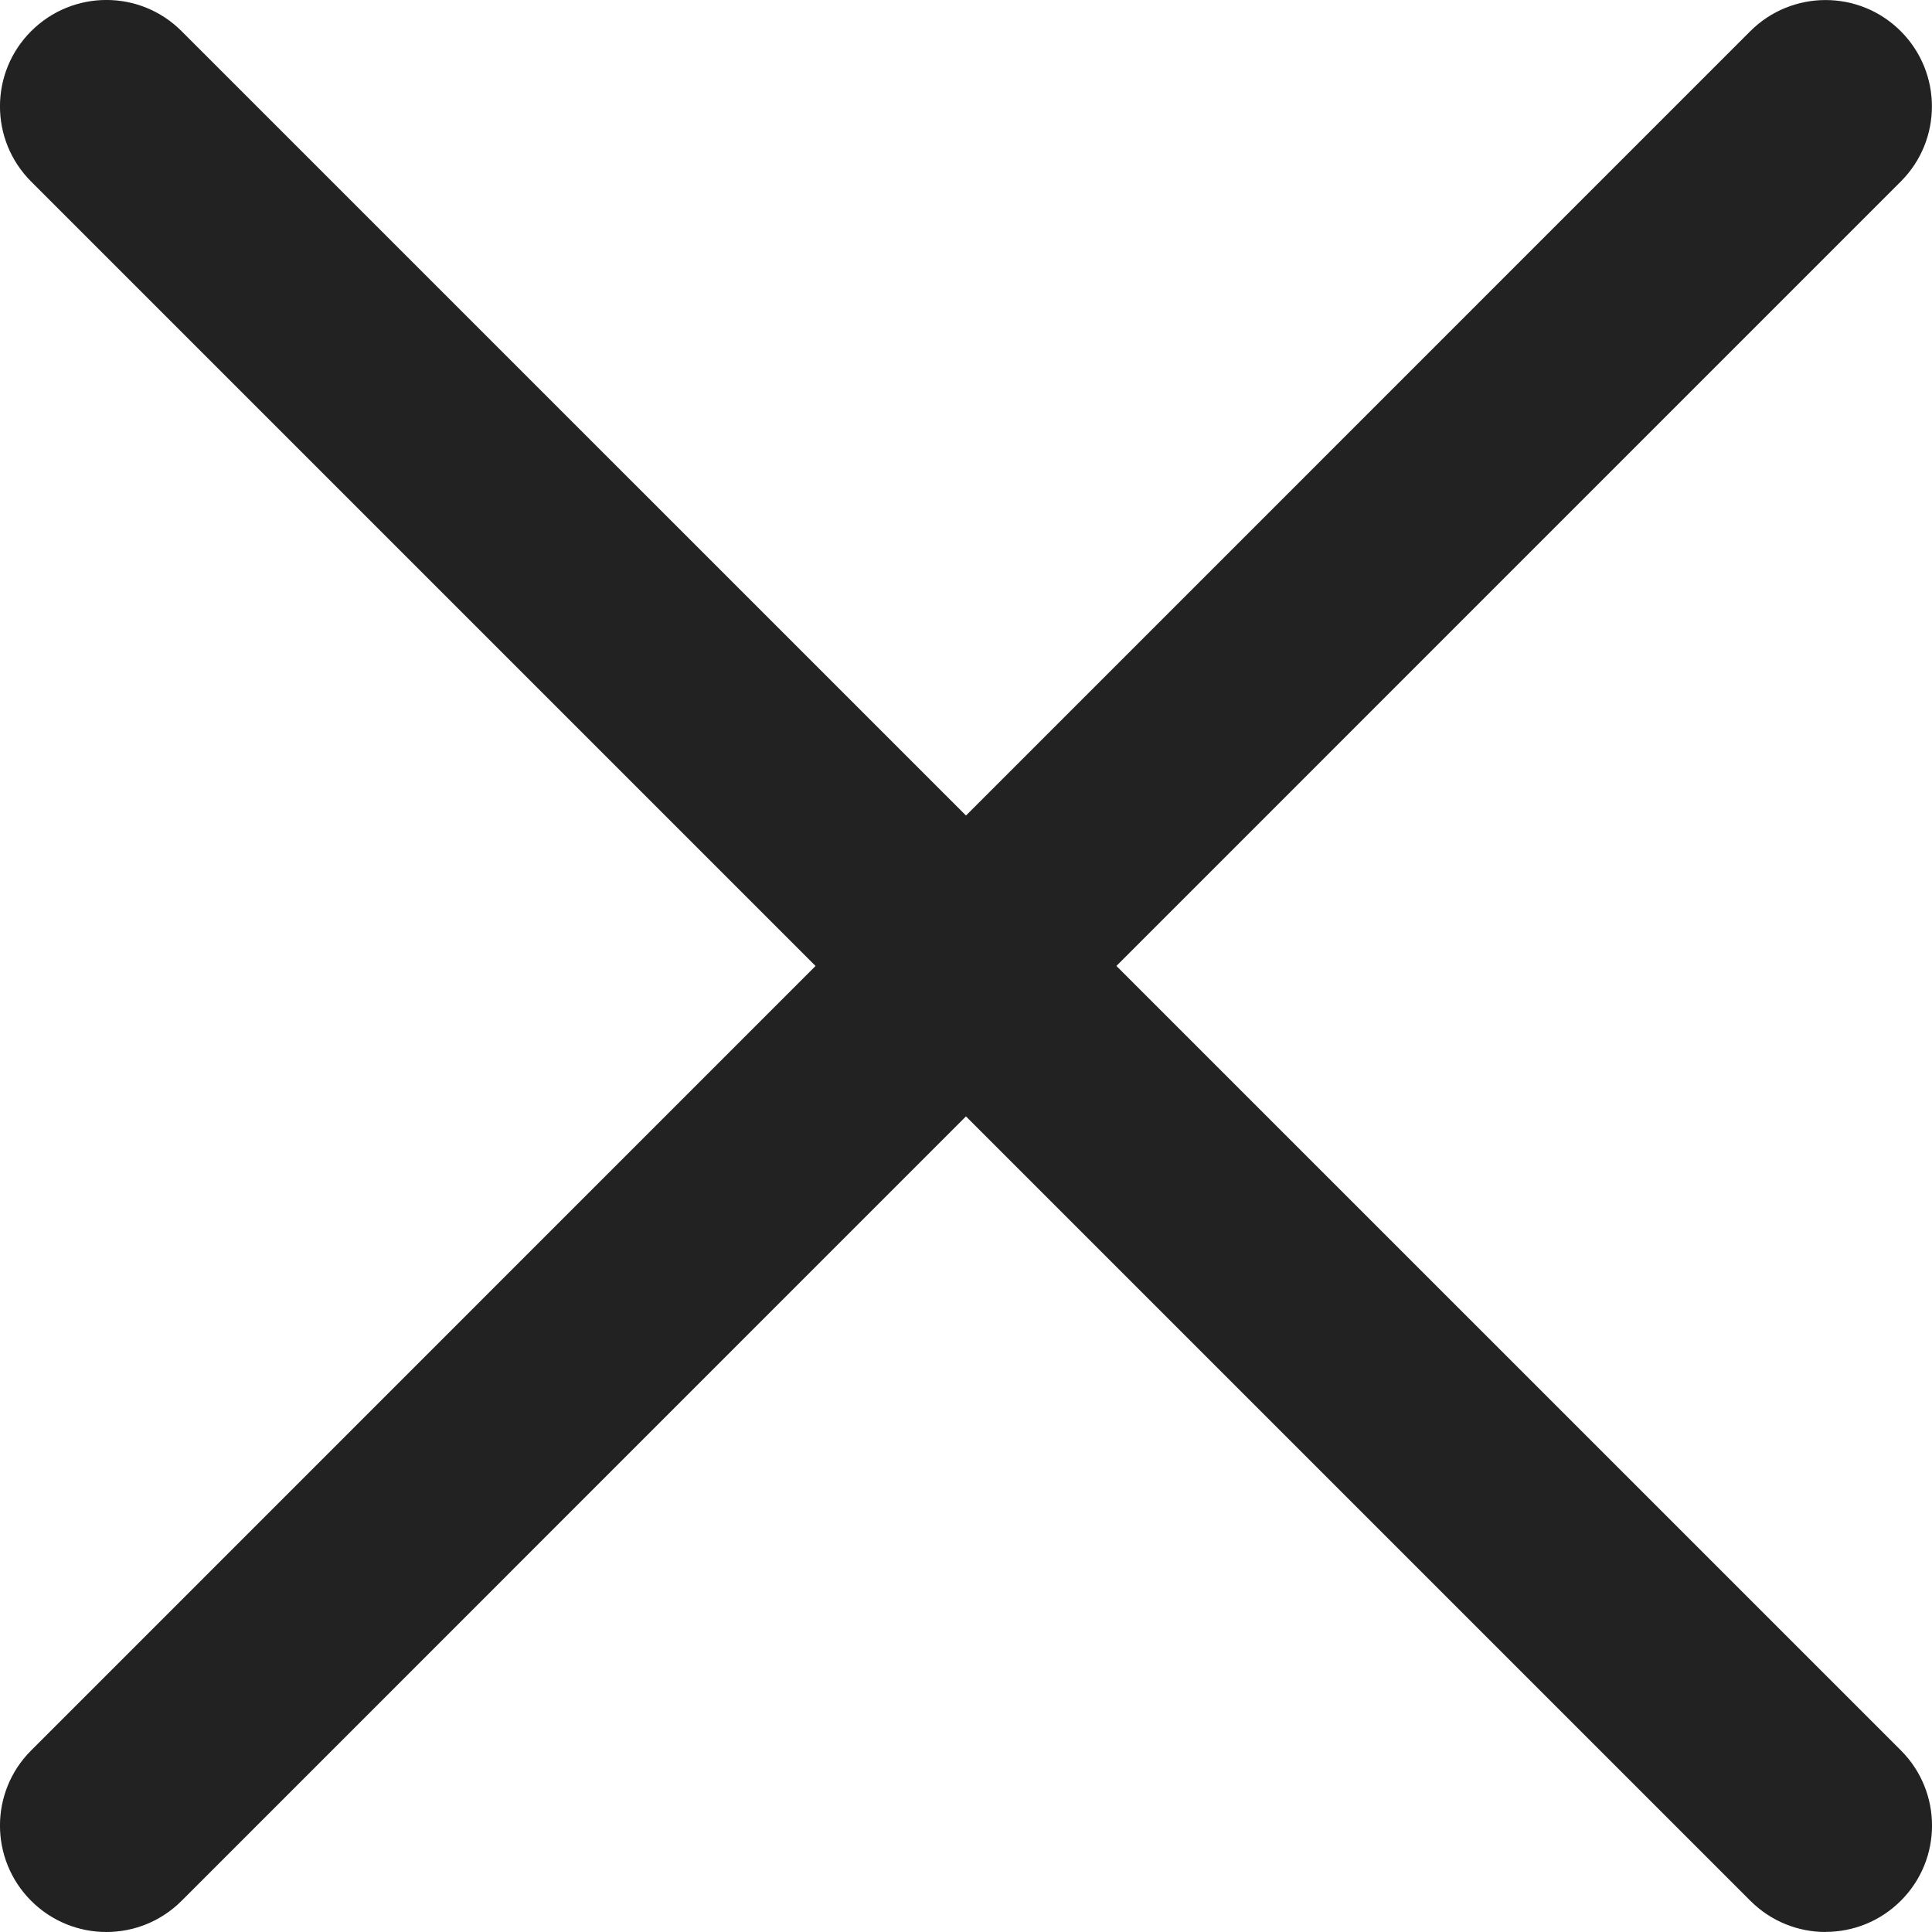
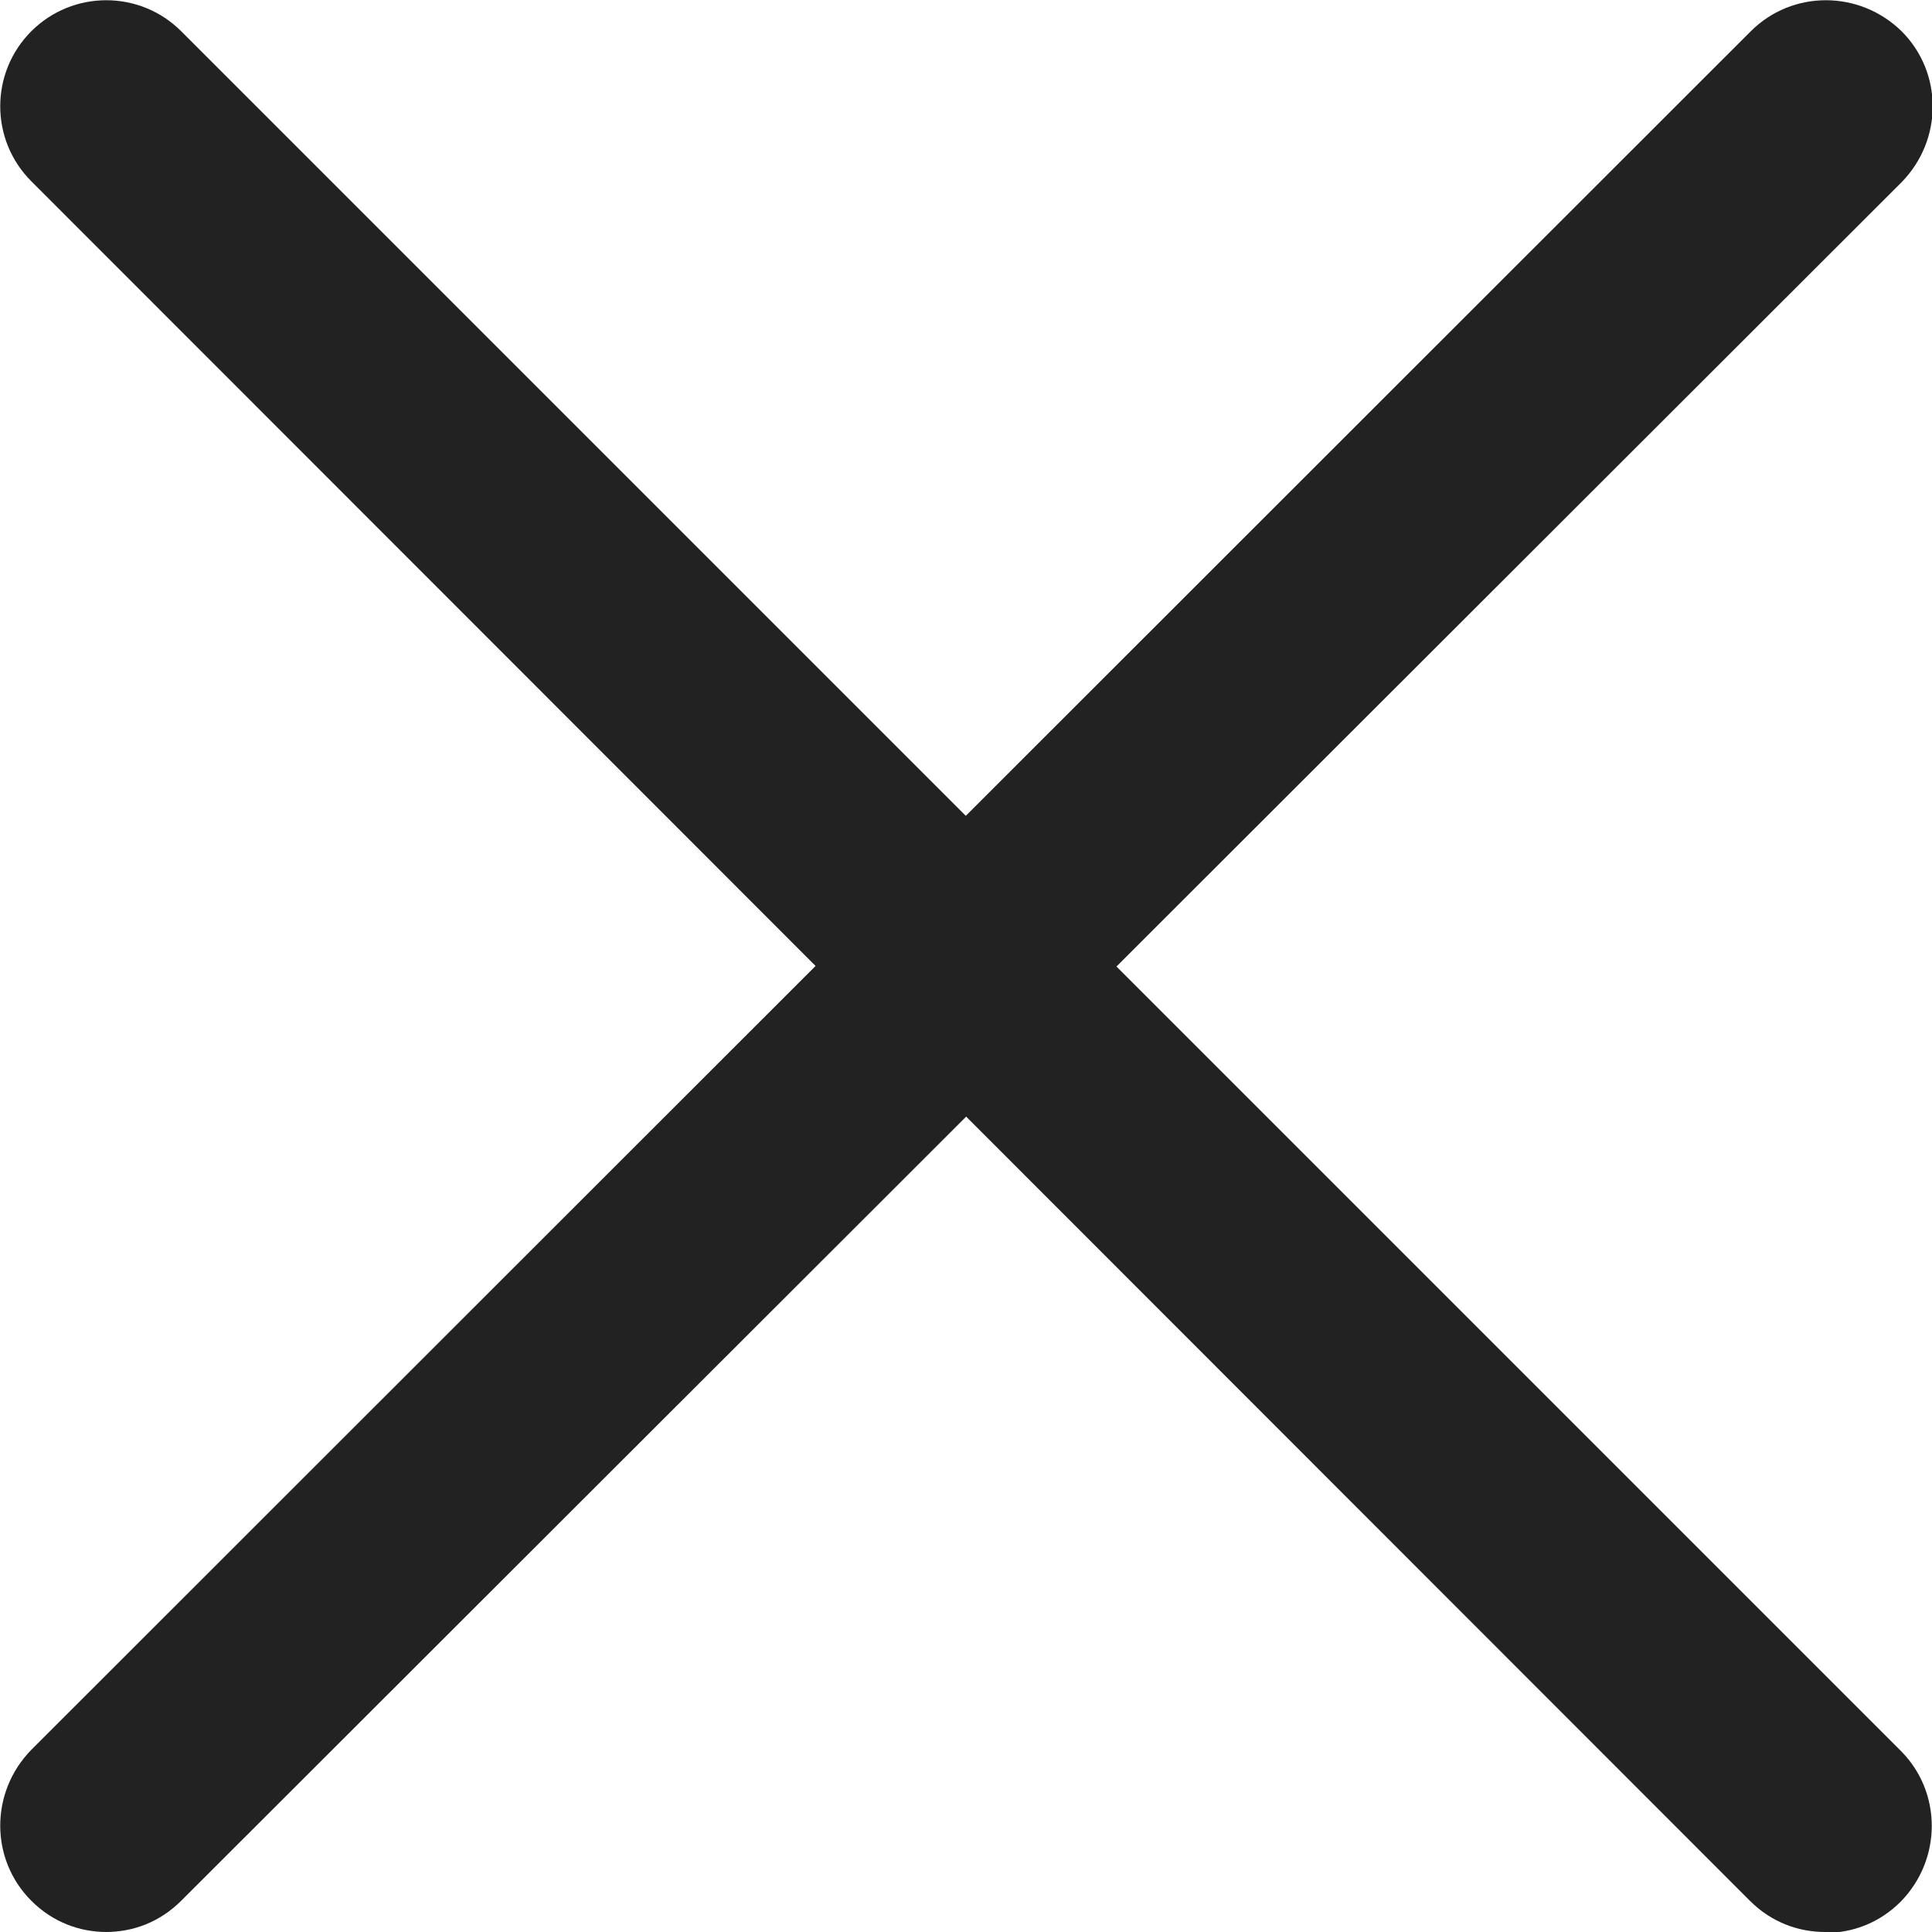
- <svg xmlns="http://www.w3.org/2000/svg" id="_레이어_2" data-name="레이어 2" viewBox="0 0 181.63 181.63">
+ <svg xmlns="http://www.w3.org/2000/svg" id="_레이어_2" data-name="레이어 2" width="21" height="21" viewBox="0 0 21 21">
  <defs>
    <style>
-       .cls-1 {
+       .cencel-1 {
        fill: #222;
      }
    </style>
  </defs>
  <g id="_최종" data-name="최종">
    <g>
-       <path class="cls-1" d="M171.63,181.63c-2.56,0-5.12-.98-7.07-2.93L2.93,17.07C-.98,13.17-.98,6.83,2.93,2.93,6.84-.98,13.17-.98,17.07,2.93L178.7,164.55c3.91,3.91,3.91,10.24,0,14.14-1.95,1.95-4.51,2.93-7.07,2.93Z" />
-       <path class="cls-1" d="M10,181.63c-2.56,0-5.12-.98-7.07-2.93-3.91-3.91-3.91-10.24,0-14.14L164.55,2.93c3.91-3.9,10.24-3.9,14.14,0,3.91,3.91,3.91,10.24,0,14.14L17.07,178.7c-1.95,1.95-4.51,2.93-7.07,2.93Z" />
+       <path class="cencel-1" d="M19.84,21c-.3,0-.59-.11-.82-.34L.34,1.97C-.11,1.52-.11,.79,.34,.34,.79-.11,1.52-.11,1.97,.34L20.66,19.03c.45,.45,.45,1.18,0,1.64-.23,.23-.52,.34-.82,.34Z" />
+       <path class="cencel-1" d="M1.16,21c-.3,0-.59-.11-.82-.34-.45-.45-.45-1.18,0-1.64L19.03,.34c.45-.45,1.18-.45,1.64,0,.45,.45,.45,1.18,0,1.64L1.97,20.66c-.23,.23-.52,.34-.82,.34Z" />
    </g>
  </g>
</svg>
